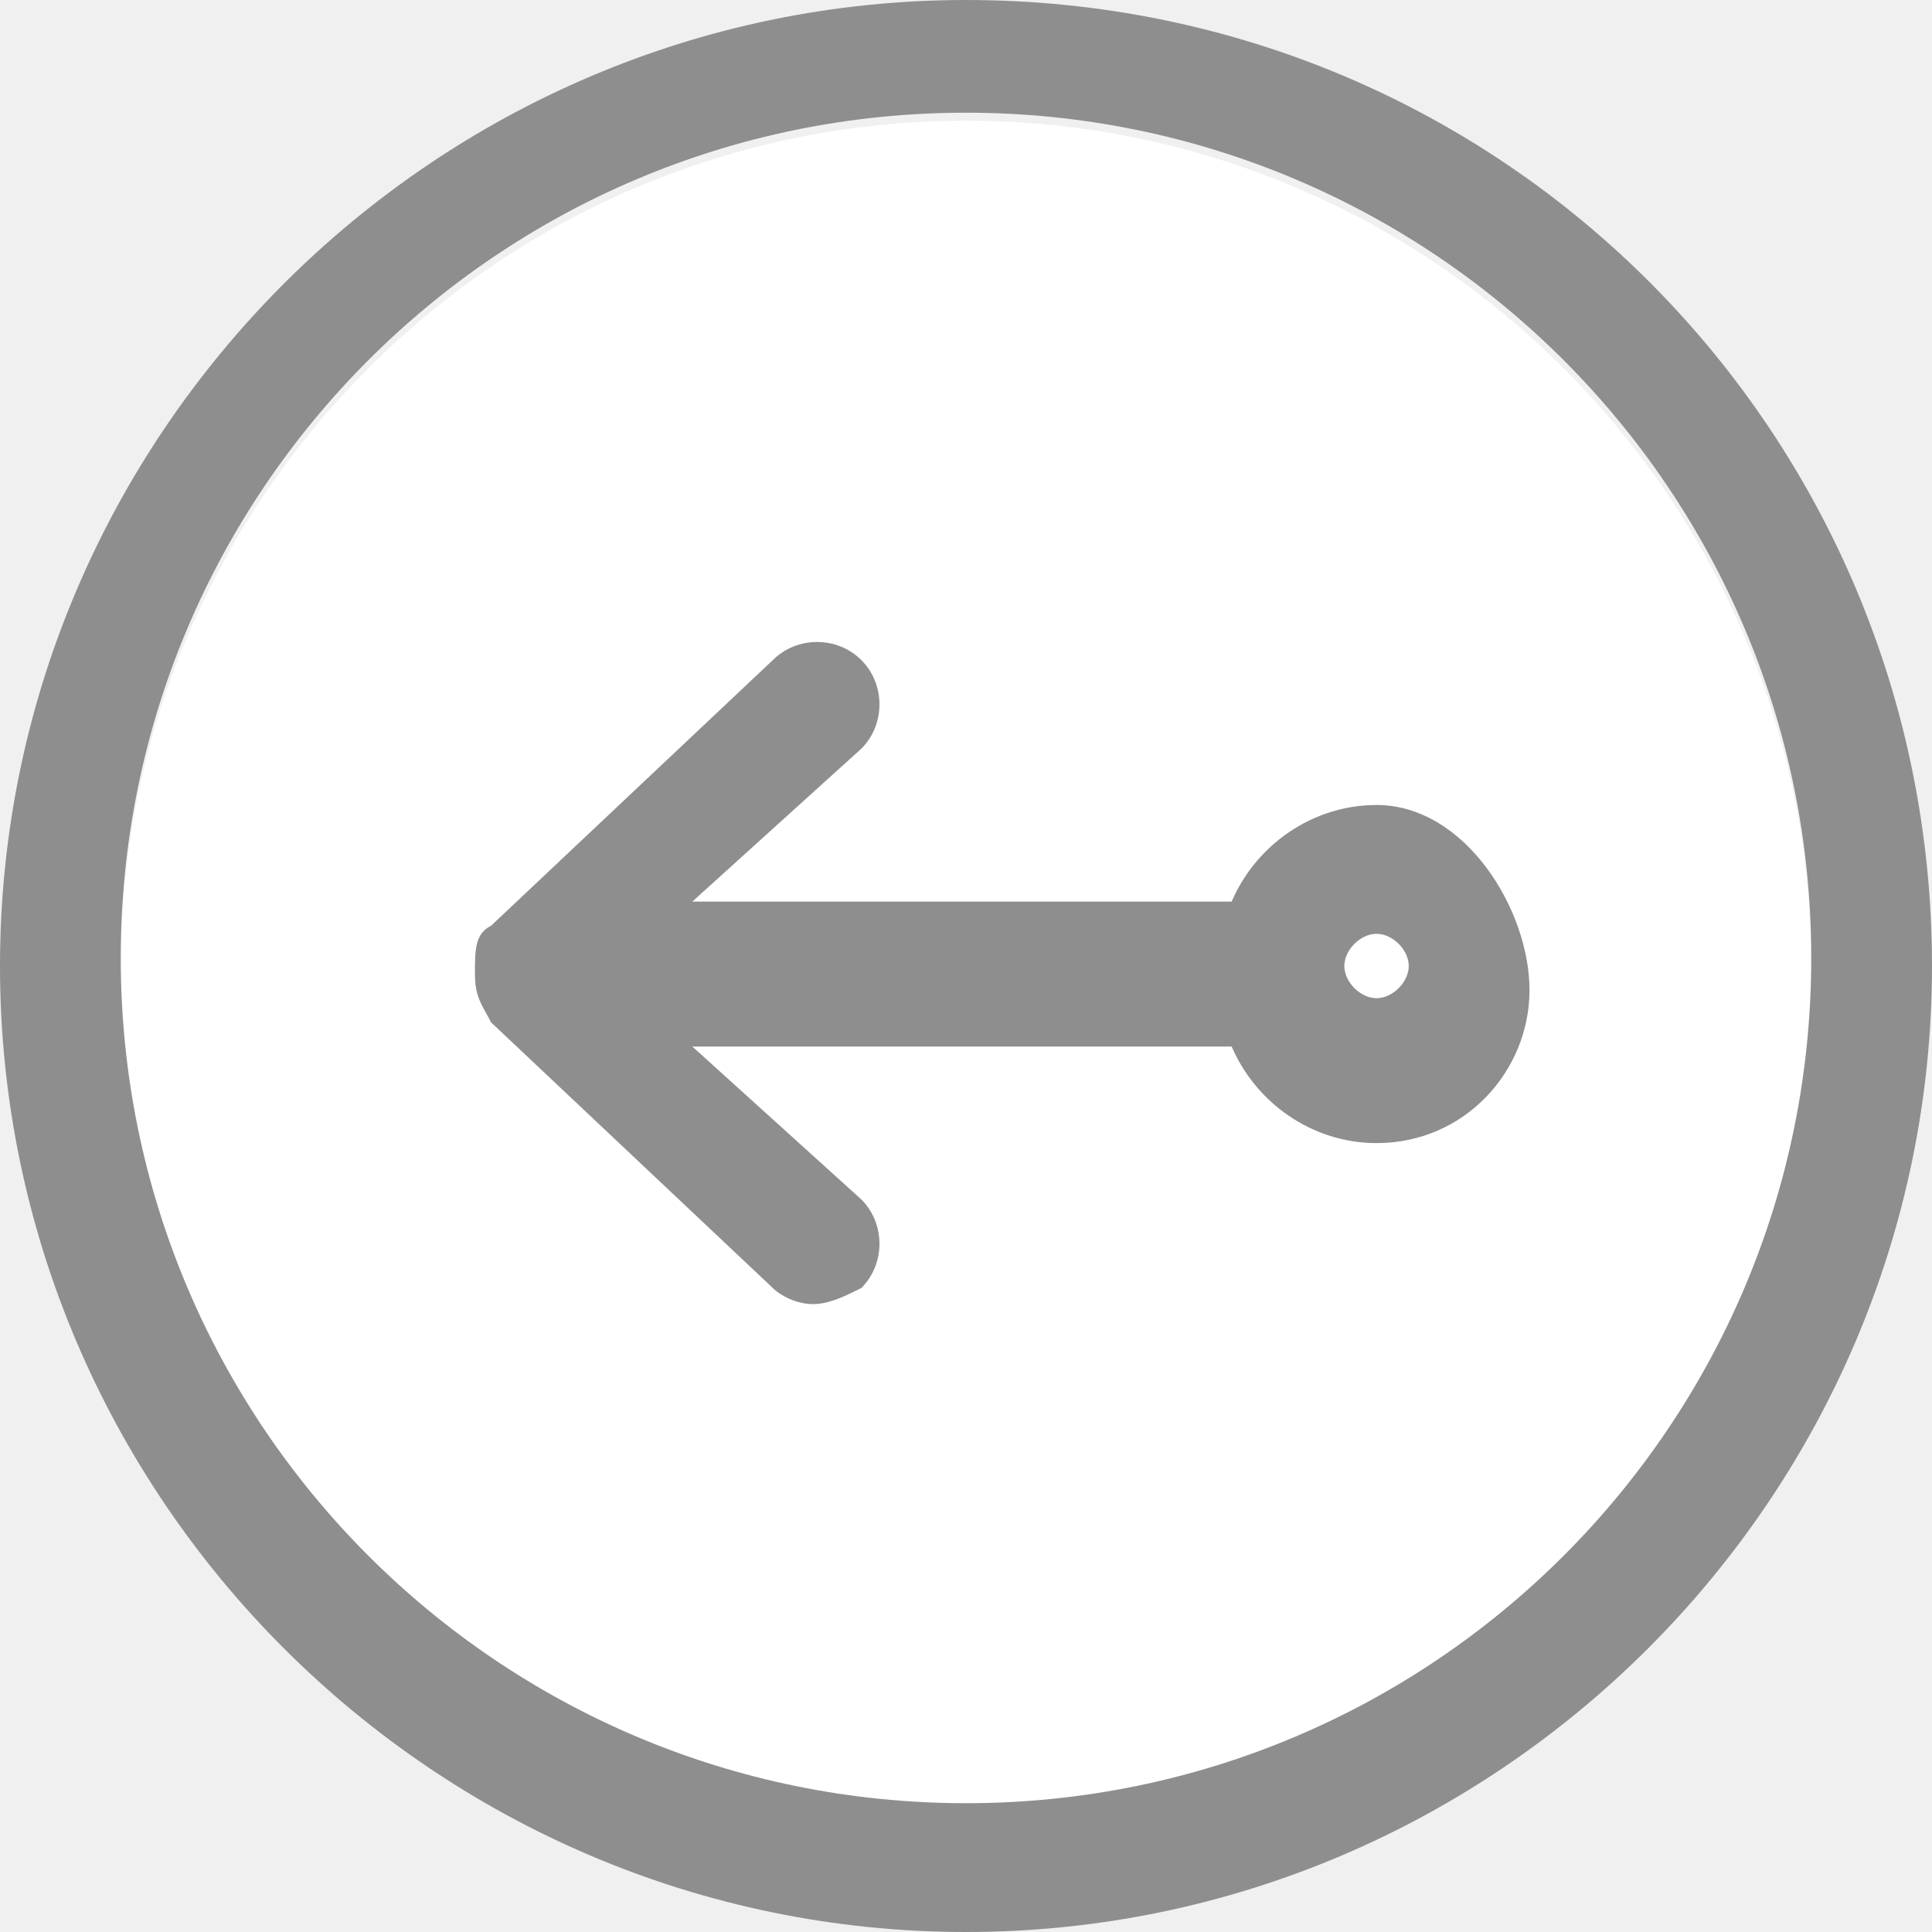
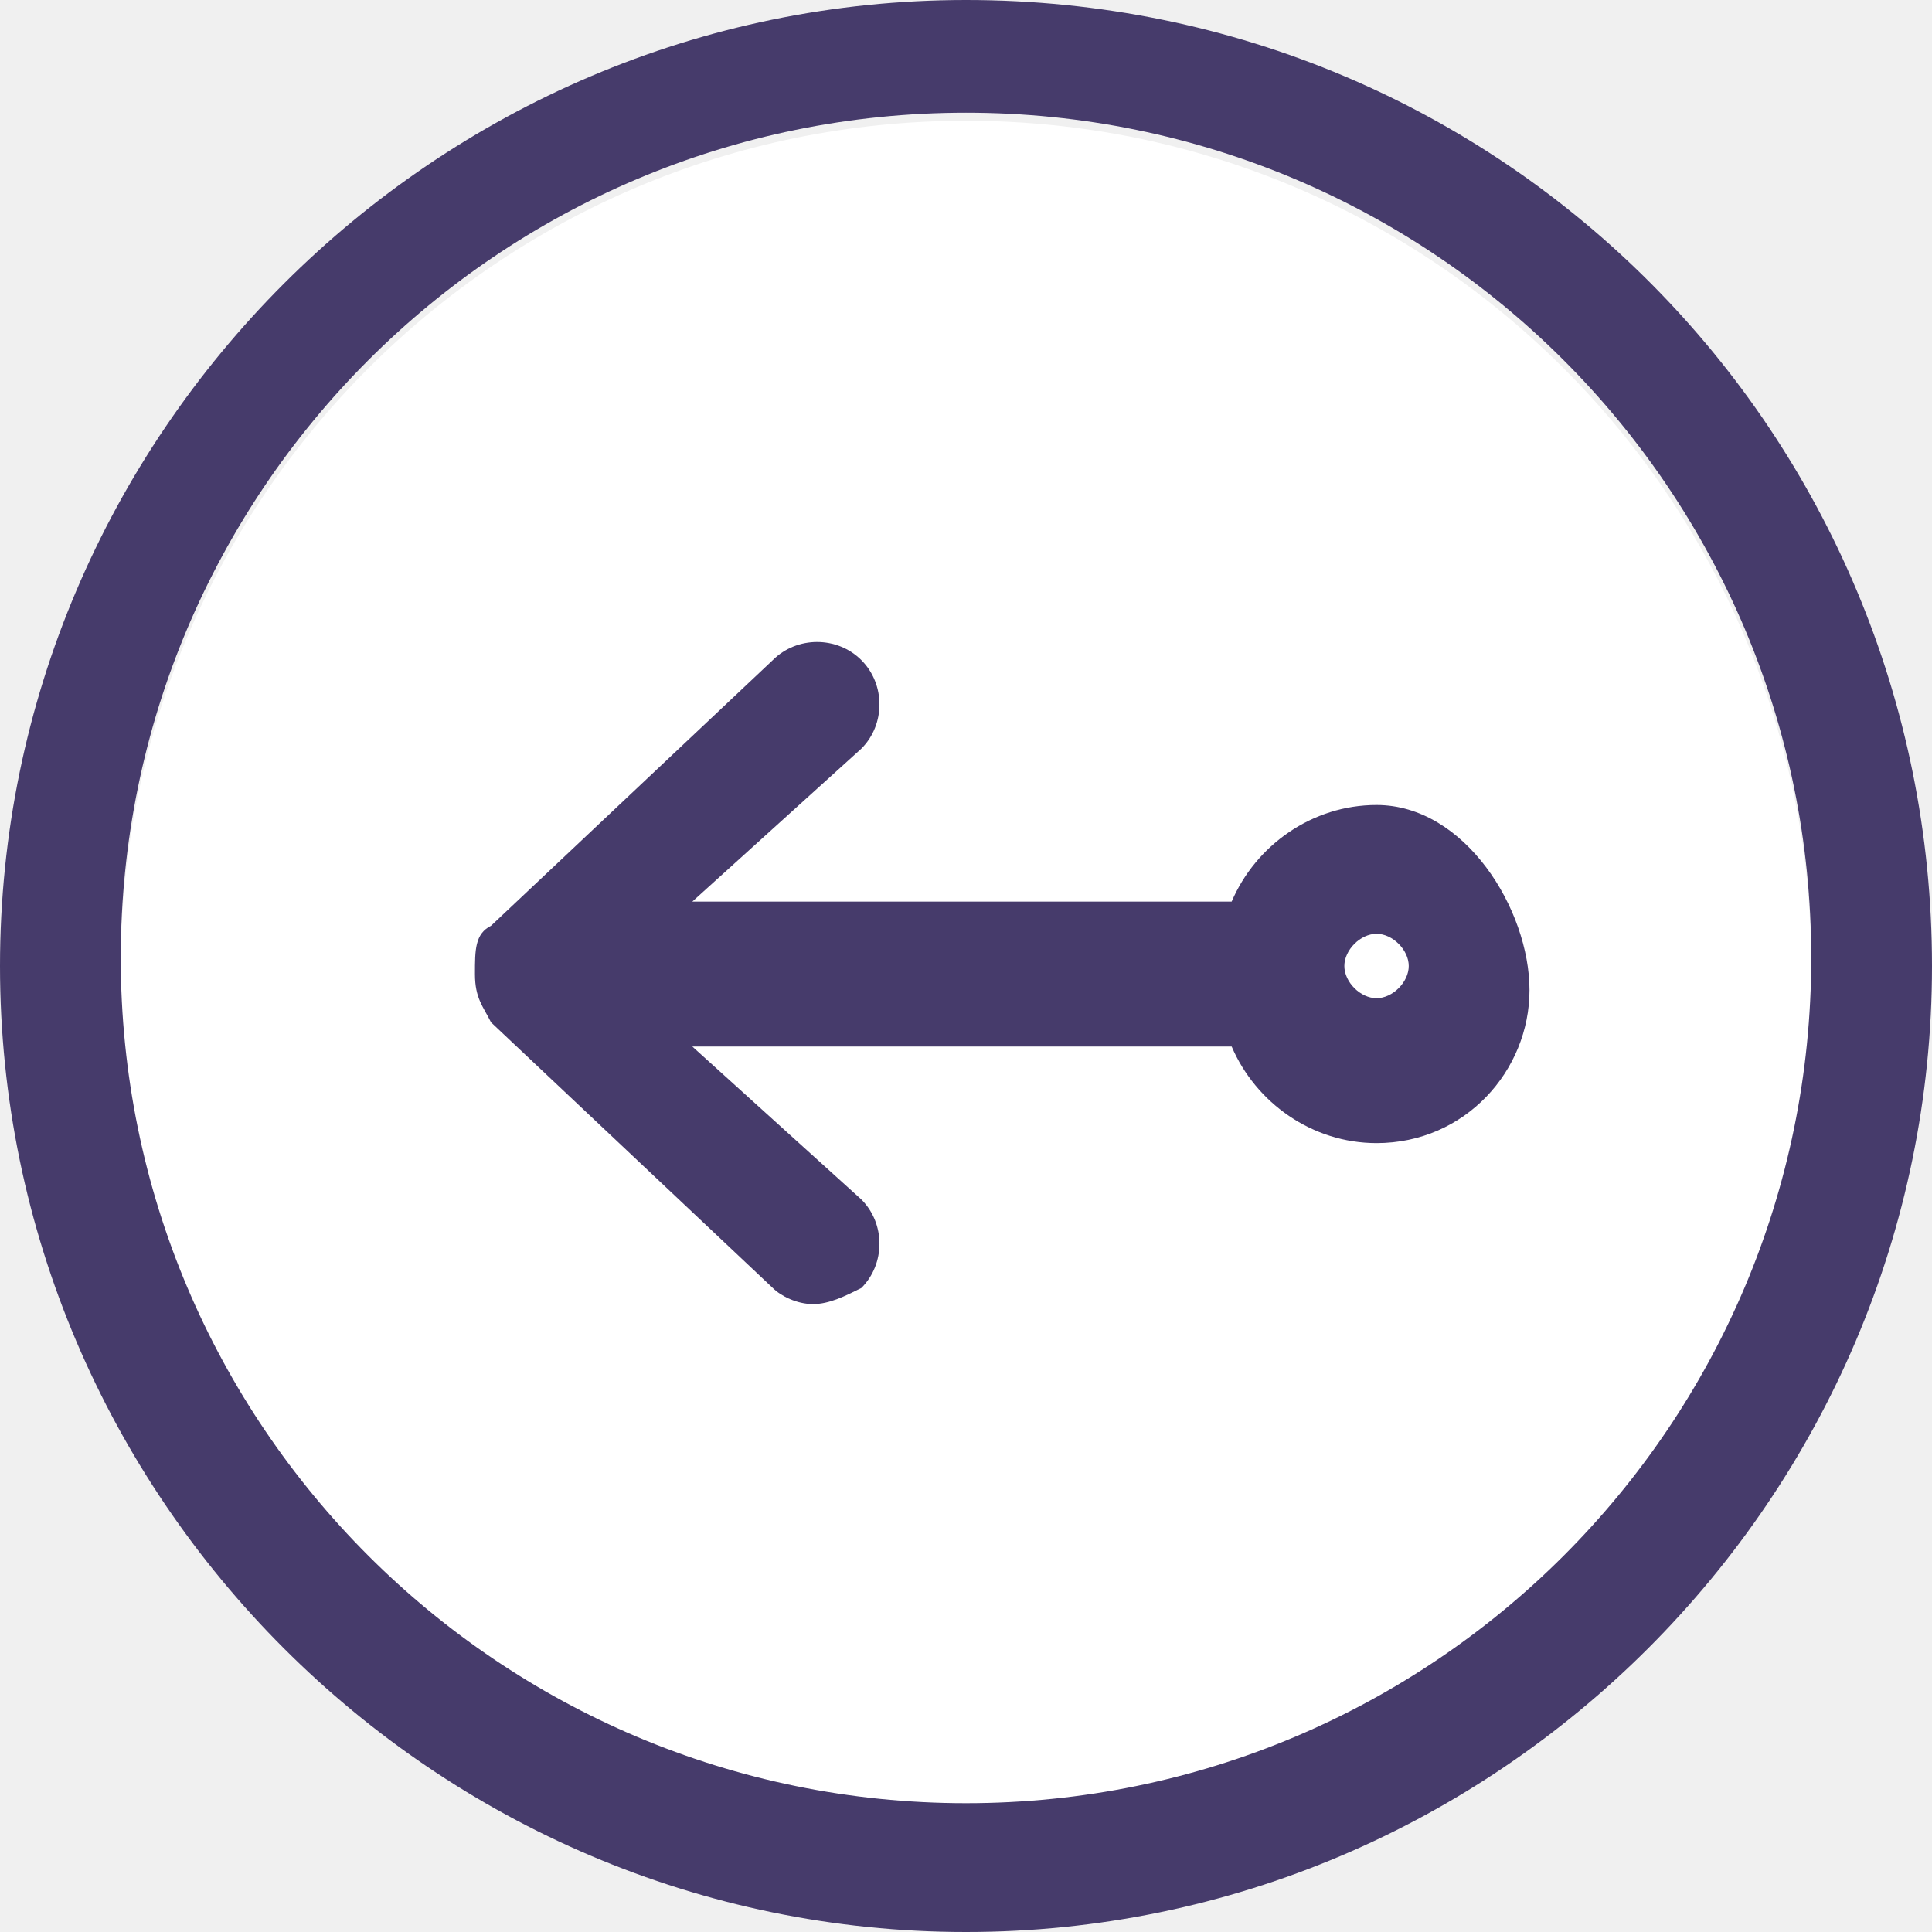
- <svg xmlns="http://www.w3.org/2000/svg" version="1.1" id="Capa_1" x="0px" y="0px" viewBox="-49.3 557.3 24 24" style="enable-background:new -49.3 557.3 24 24;" xml:space="preserve">
+ <svg xmlns="http://www.w3.org/2000/svg" version="1.1" id="Capa_1" x="0px" y="0px" viewBox="0 0 24 24" style="enable-background:new 0 0 24 24;" xml:space="preserve">
  <style type="text/css">
	.st0{fill:#FFFFFF;}
- 	.st1{fill:#8E8E8E;}
+ 	.st1{fill:#463B6B;}
</style>
-   <circle class="st0" cx="-37.3" cy="569.3" r="10.5" />
+   <circle class="st0" cx="12" cy="12" r="10.5" />
  <g>
-     <path class="st1" d="M-37.3,557.3c-6.6,0-12,5.4-12,12s5.4,12,12,12s12-5.4,12-12S-30.6,557.3-37.3,557.3z M-37.3,579.7   c-5.8,0-10.5-4.7-10.5-10.5s4.7-10.5,10.5-10.5s10.5,4.7,10.5,10.5S-31.5,579.7-37.3,579.7z" />
-     <path class="st1" d="M-32.2,567.3c-0.8,0-1.5,0.5-1.8,1.2h-6.7l2.1-1.9c0.3-0.3,0.3-0.8,0-1.1c-0.3-0.3-0.8-0.3-1.1,0l-3.5,3.3   c-0.2,0.1-0.2,0.3-0.2,0.6s0.1,0.4,0.2,0.6l3.5,3.3c0.1,0.1,0.3,0.2,0.5,0.2c0.2,0,0.4-0.1,0.6-0.2c0.3-0.3,0.3-0.8,0-1.1l-2.1-1.9   h6.7c0.3,0.7,1,1.2,1.8,1.2c1.1,0,1.9-0.9,1.9-1.9S-31.1,567.3-32.2,567.3z M-32.2,569.7c-0.2,0-0.4-0.2-0.4-0.4s0.2-0.4,0.4-0.4   c0.2,0,0.4,0.2,0.4,0.4S-32,569.7-32.2,569.7z" />
+     <path class="st1" d="M12,0C5.4,0,0,5.4,0,12s5.4,12,12,12s12-5.4,12-12S18.7,0,12,0z M12,22.4c-5.8,0-10.5-4.7-10.5-10.5   S6.2,1.4,12,1.4s10.5,4.7,10.5,10.5S17.8,22.4,12,22.4z" />
+     <path class="st1" d="M17.1,10c-0.8,0-1.5,0.5-1.8,1.2H8.6l2.1-1.9C11,9,11,8.5,10.7,8.2s-0.8-0.3-1.1,0l-3.5,3.3   c-0.2,0.1-0.2,0.3-0.2,0.6s0.1,0.4,0.2,0.6L9.6,16c0.1,0.1,0.3,0.2,0.5,0.2s0.4-0.1,0.6-0.2c0.3-0.3,0.3-0.8,0-1.1L8.6,13h6.7   c0.3,0.7,1,1.2,1.8,1.2c1.1,0,1.9-0.9,1.9-1.9S18.2,10,17.1,10z M17.1,12.4c-0.2,0-0.4-0.2-0.4-0.4s0.2-0.4,0.4-0.4   s0.4,0.2,0.4,0.4S17.3,12.4,17.1,12.4z" />
  </g>
</svg>
